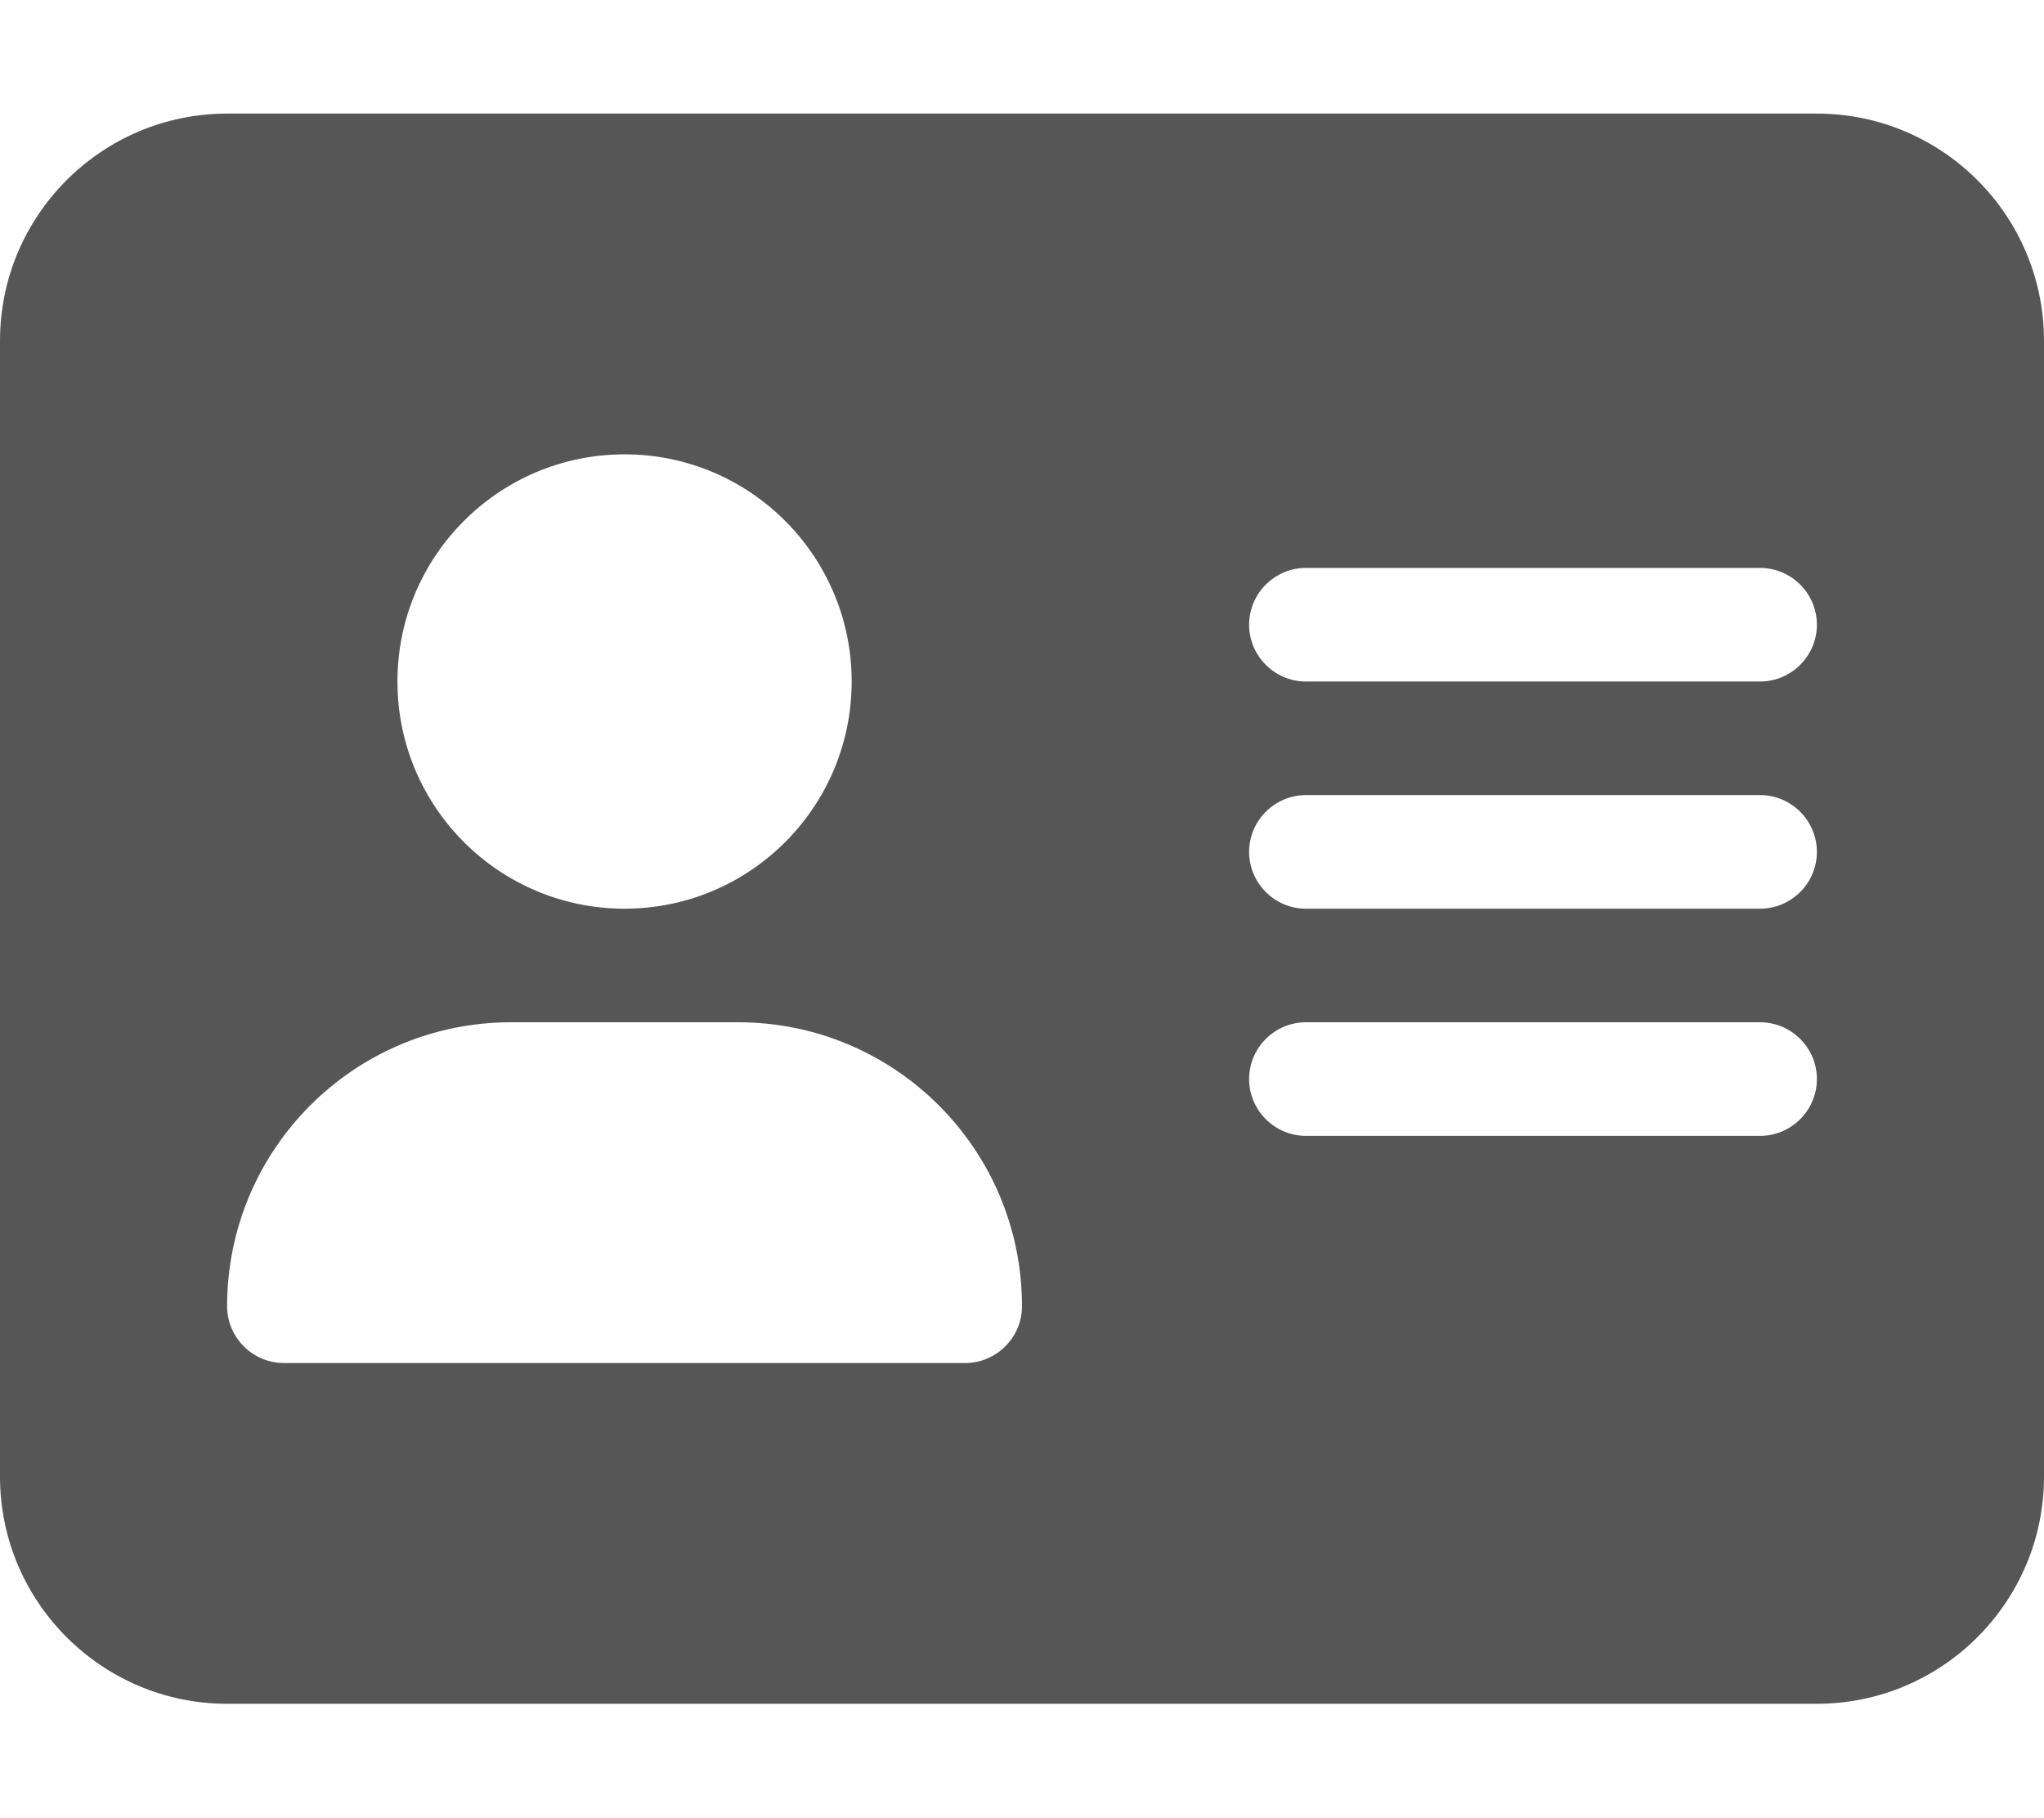
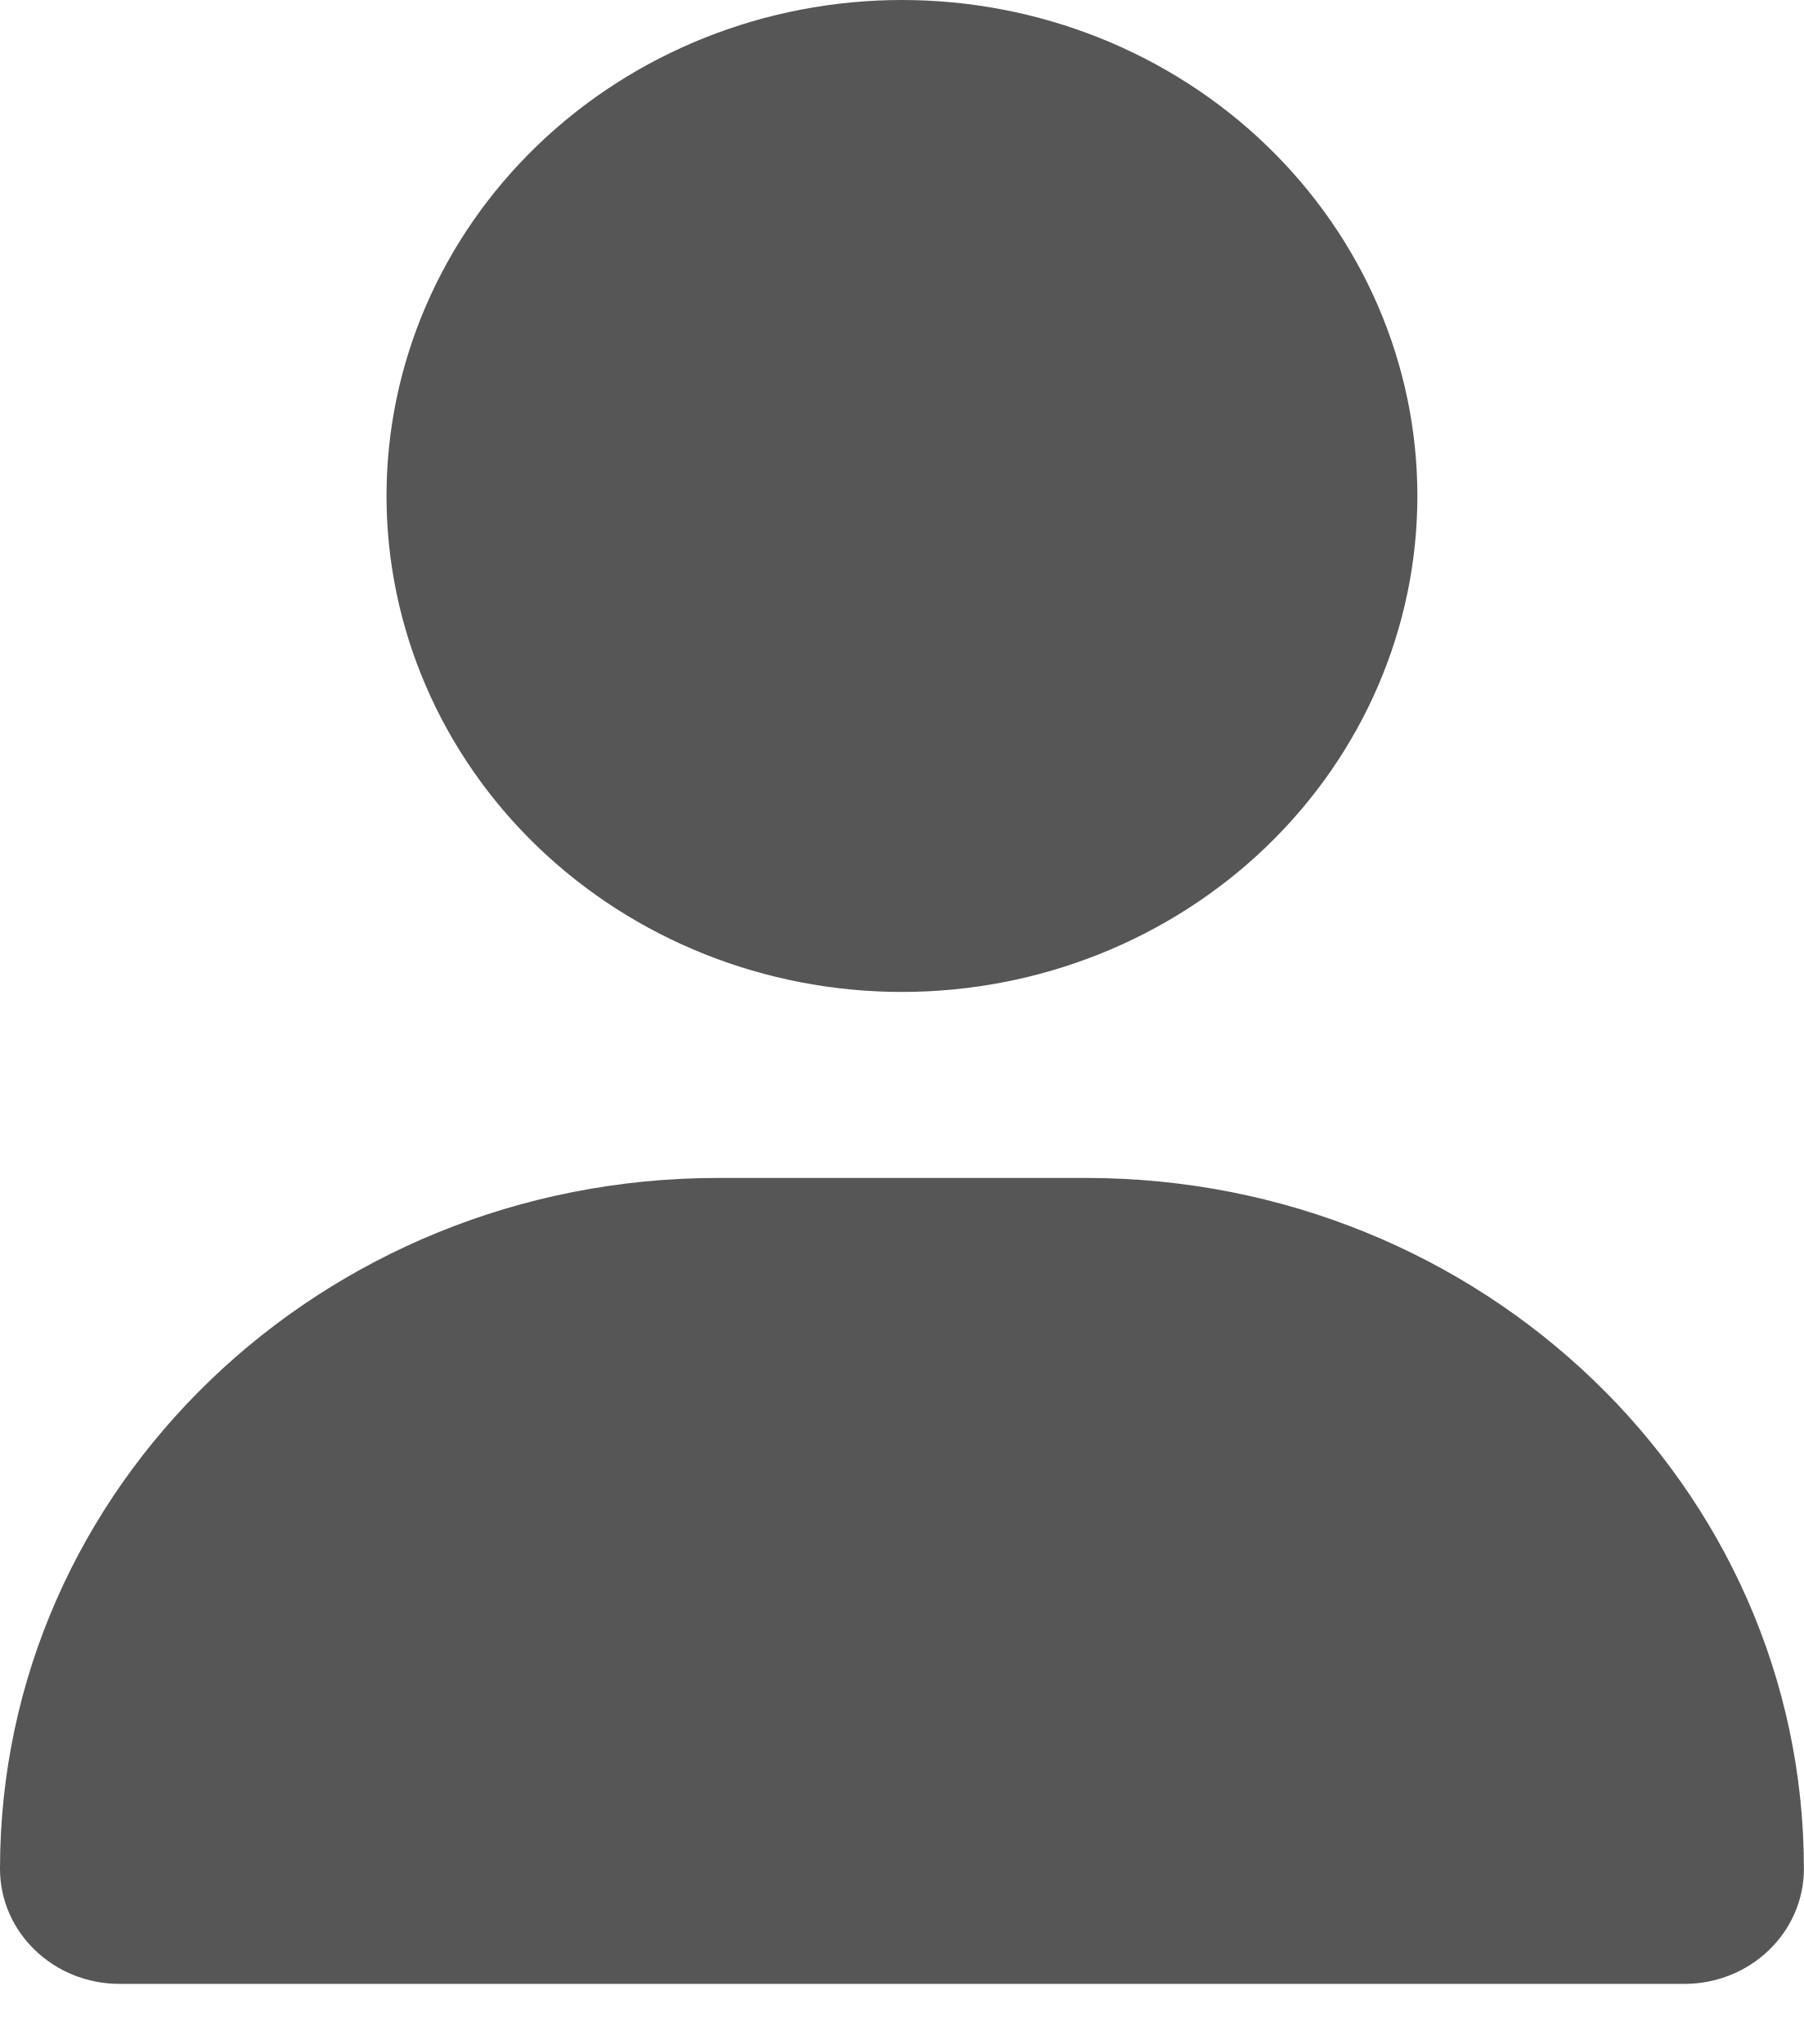
- <svg xmlns="http://www.w3.org/2000/svg" viewBox="0 0 576 512">
-   <path fill="#565656" d="M64 32C28.7 32 0 60.7 0 96V416c0 35.3 28.7 64 64 64H512c35.3 0 64-28.7 64-64V96c0-35.3-28.7-64-64-64H64zm80 256h64c44.2 0 80 35.8 80 80c0 8.8-7.2 16-16 16H80c-8.8 0-16-7.2-16-16c0-44.2 35.8-80 80-80zm-32-96a64 64 0 1 1 128 0 64 64 0 1 1 -128 0zm256-32H496c8.8 0 16 7.2 16 16s-7.2 16-16 16H368c-8.8 0-16-7.2-16-16s7.2-16 16-16zm0 64H496c8.8 0 16 7.2 16 16s-7.2 16-16 16H368c-8.8 0-16-7.2-16-16s7.2-16 16-16zm0 64H496c8.8 0 16 7.2 16 16s-7.2 16-16 16H368c-8.8 0-16-7.2-16-16s7.2-16 16-16z" />
+ <svg xmlns="http://www.w3.org/2000/svg" width="15" height="17" viewBox="0 0 15 17" fill="none">
+   <path d="M7.5 8.25C8.637 8.25 9.727 7.815 10.53 7.042C11.334 6.268 11.786 5.219 11.786 4.125C11.786 3.031 11.334 1.982 10.53 1.208C9.727 0.435 8.637 0 7.5 0C6.363 0 5.273 0.435 4.47 1.208C3.666 1.982 3.214 3.031 3.214 4.125C3.214 5.219 3.666 6.268 4.47 7.042C5.273 7.815 6.363 8.25 7.5 8.25ZM5.97 9.797C2.672 9.797 0 12.369 0 15.543C0 16.071 0.445 16.5 0.994 16.5H14.006C14.555 16.5 15 16.071 15 15.543C15 12.369 12.328 9.797 9.03 9.797H5.97Z" fill="#565656" />
</svg>
